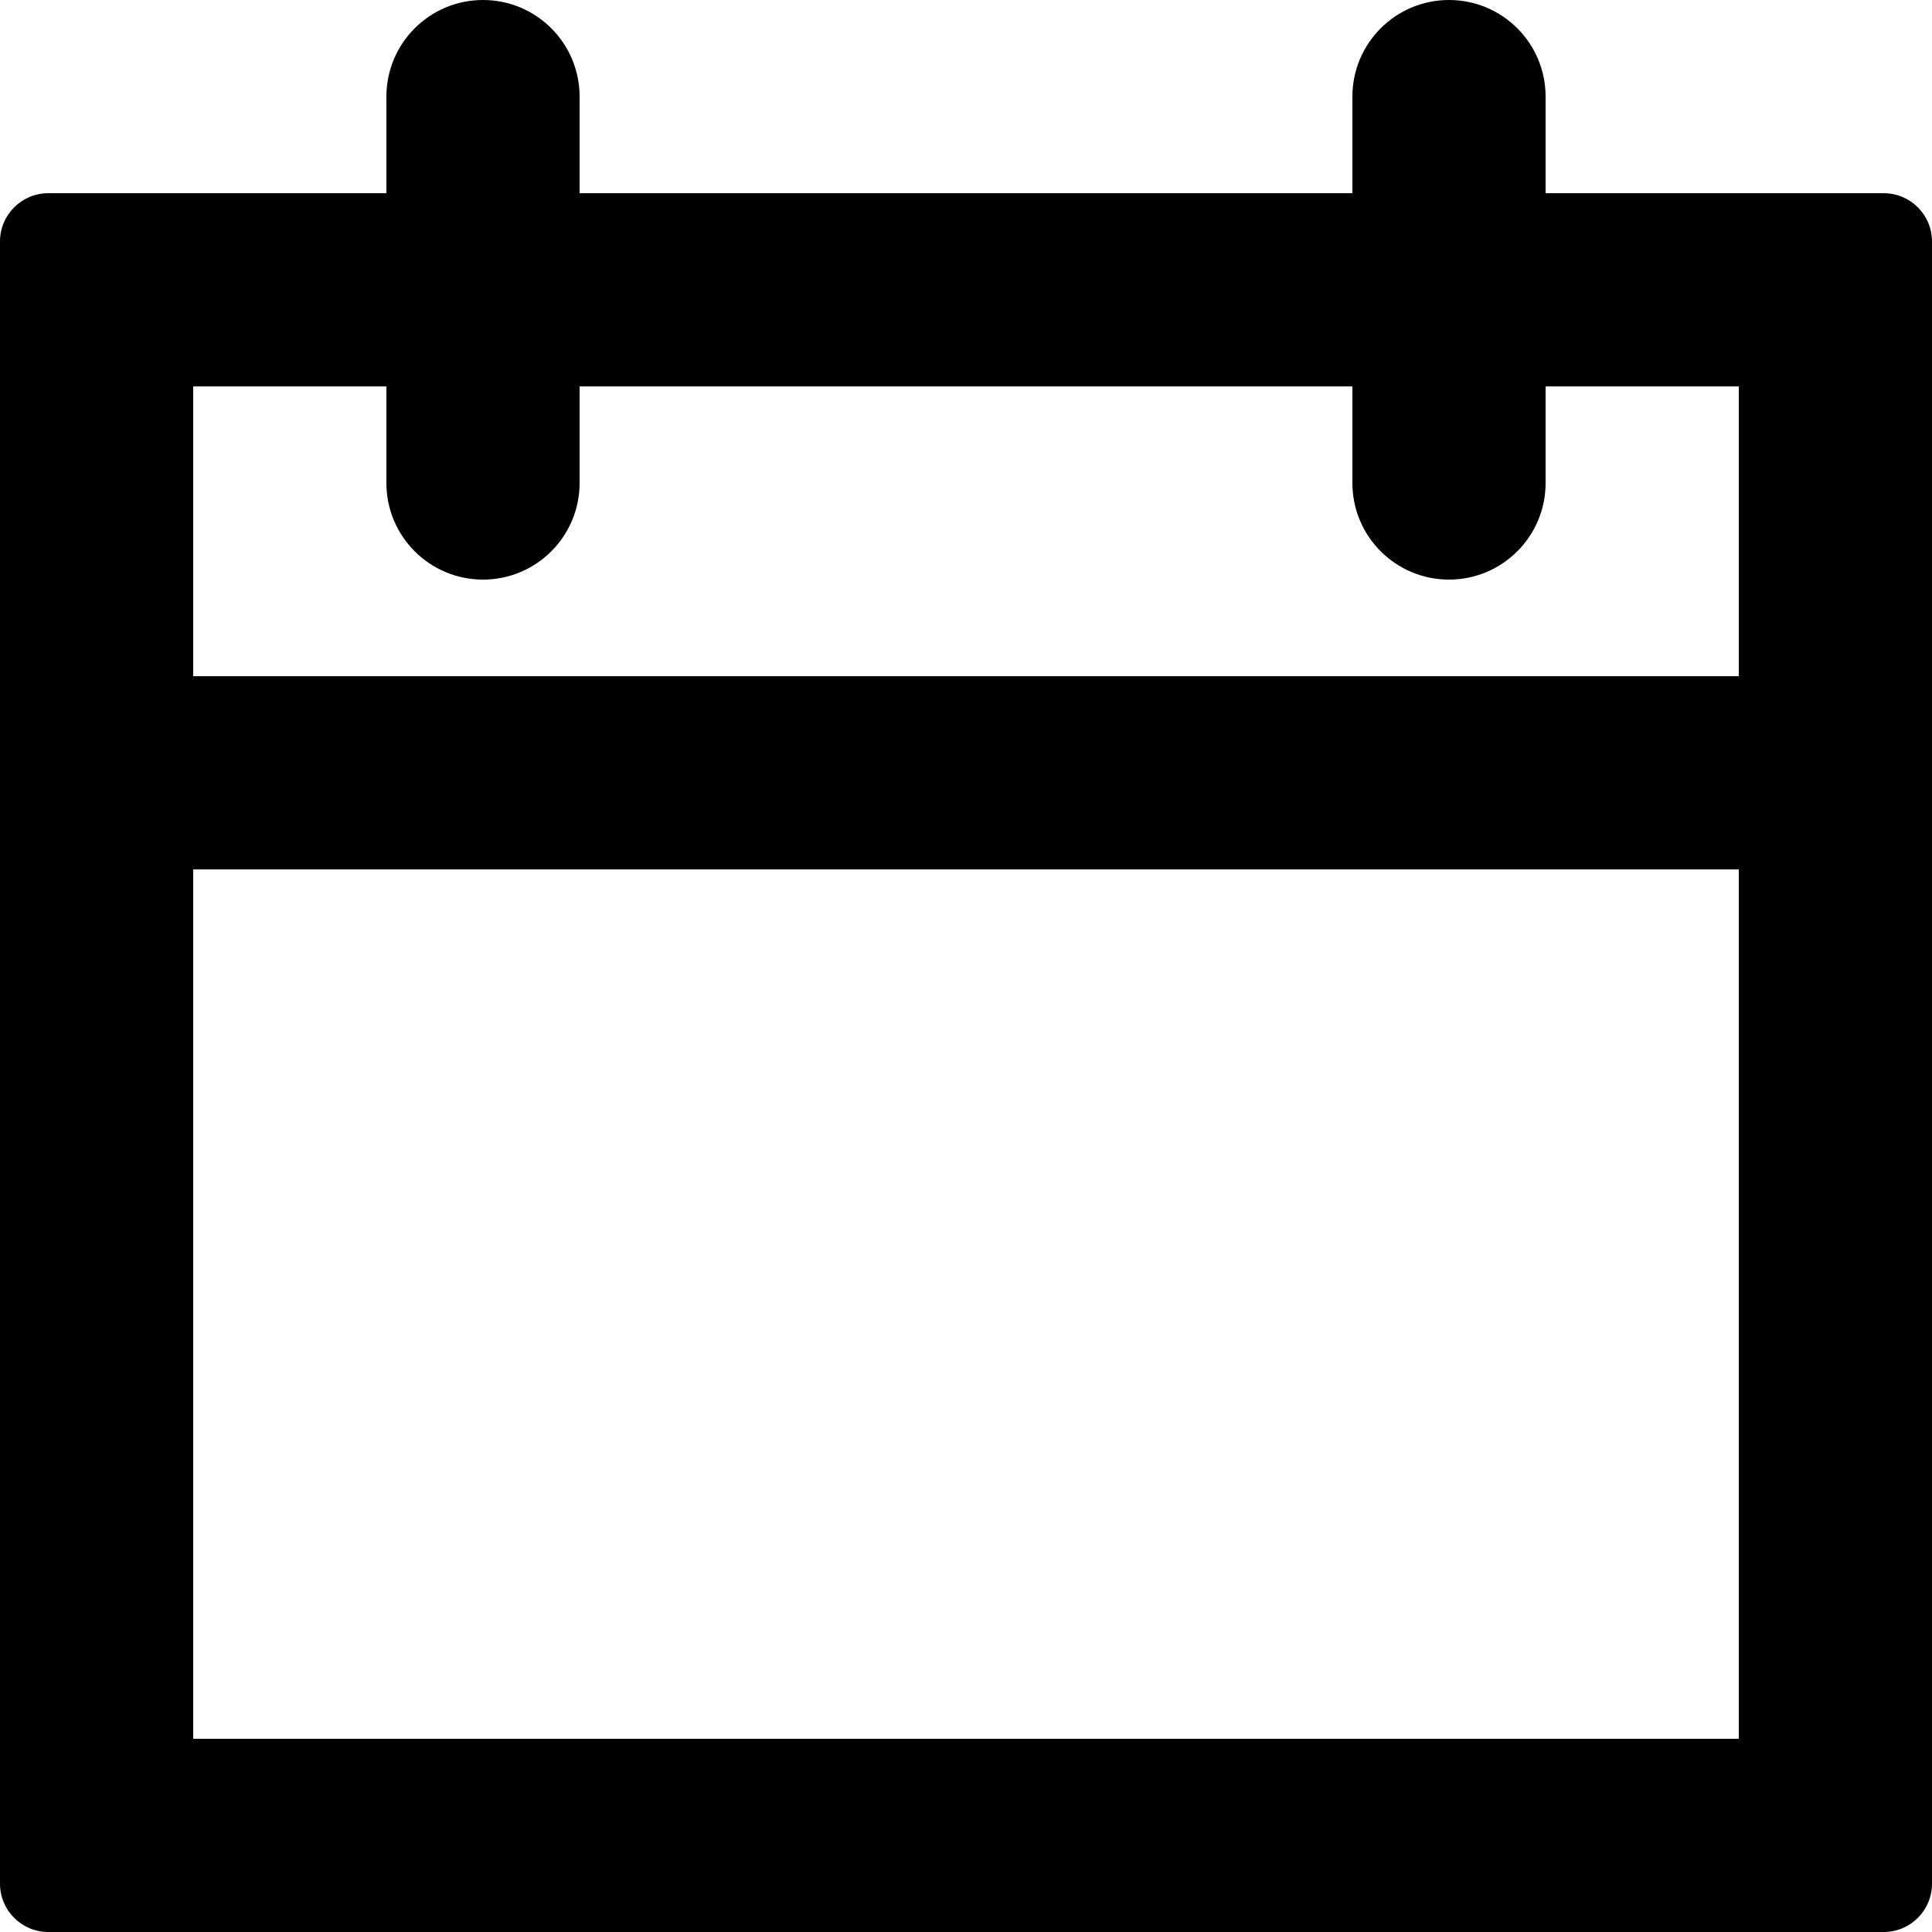
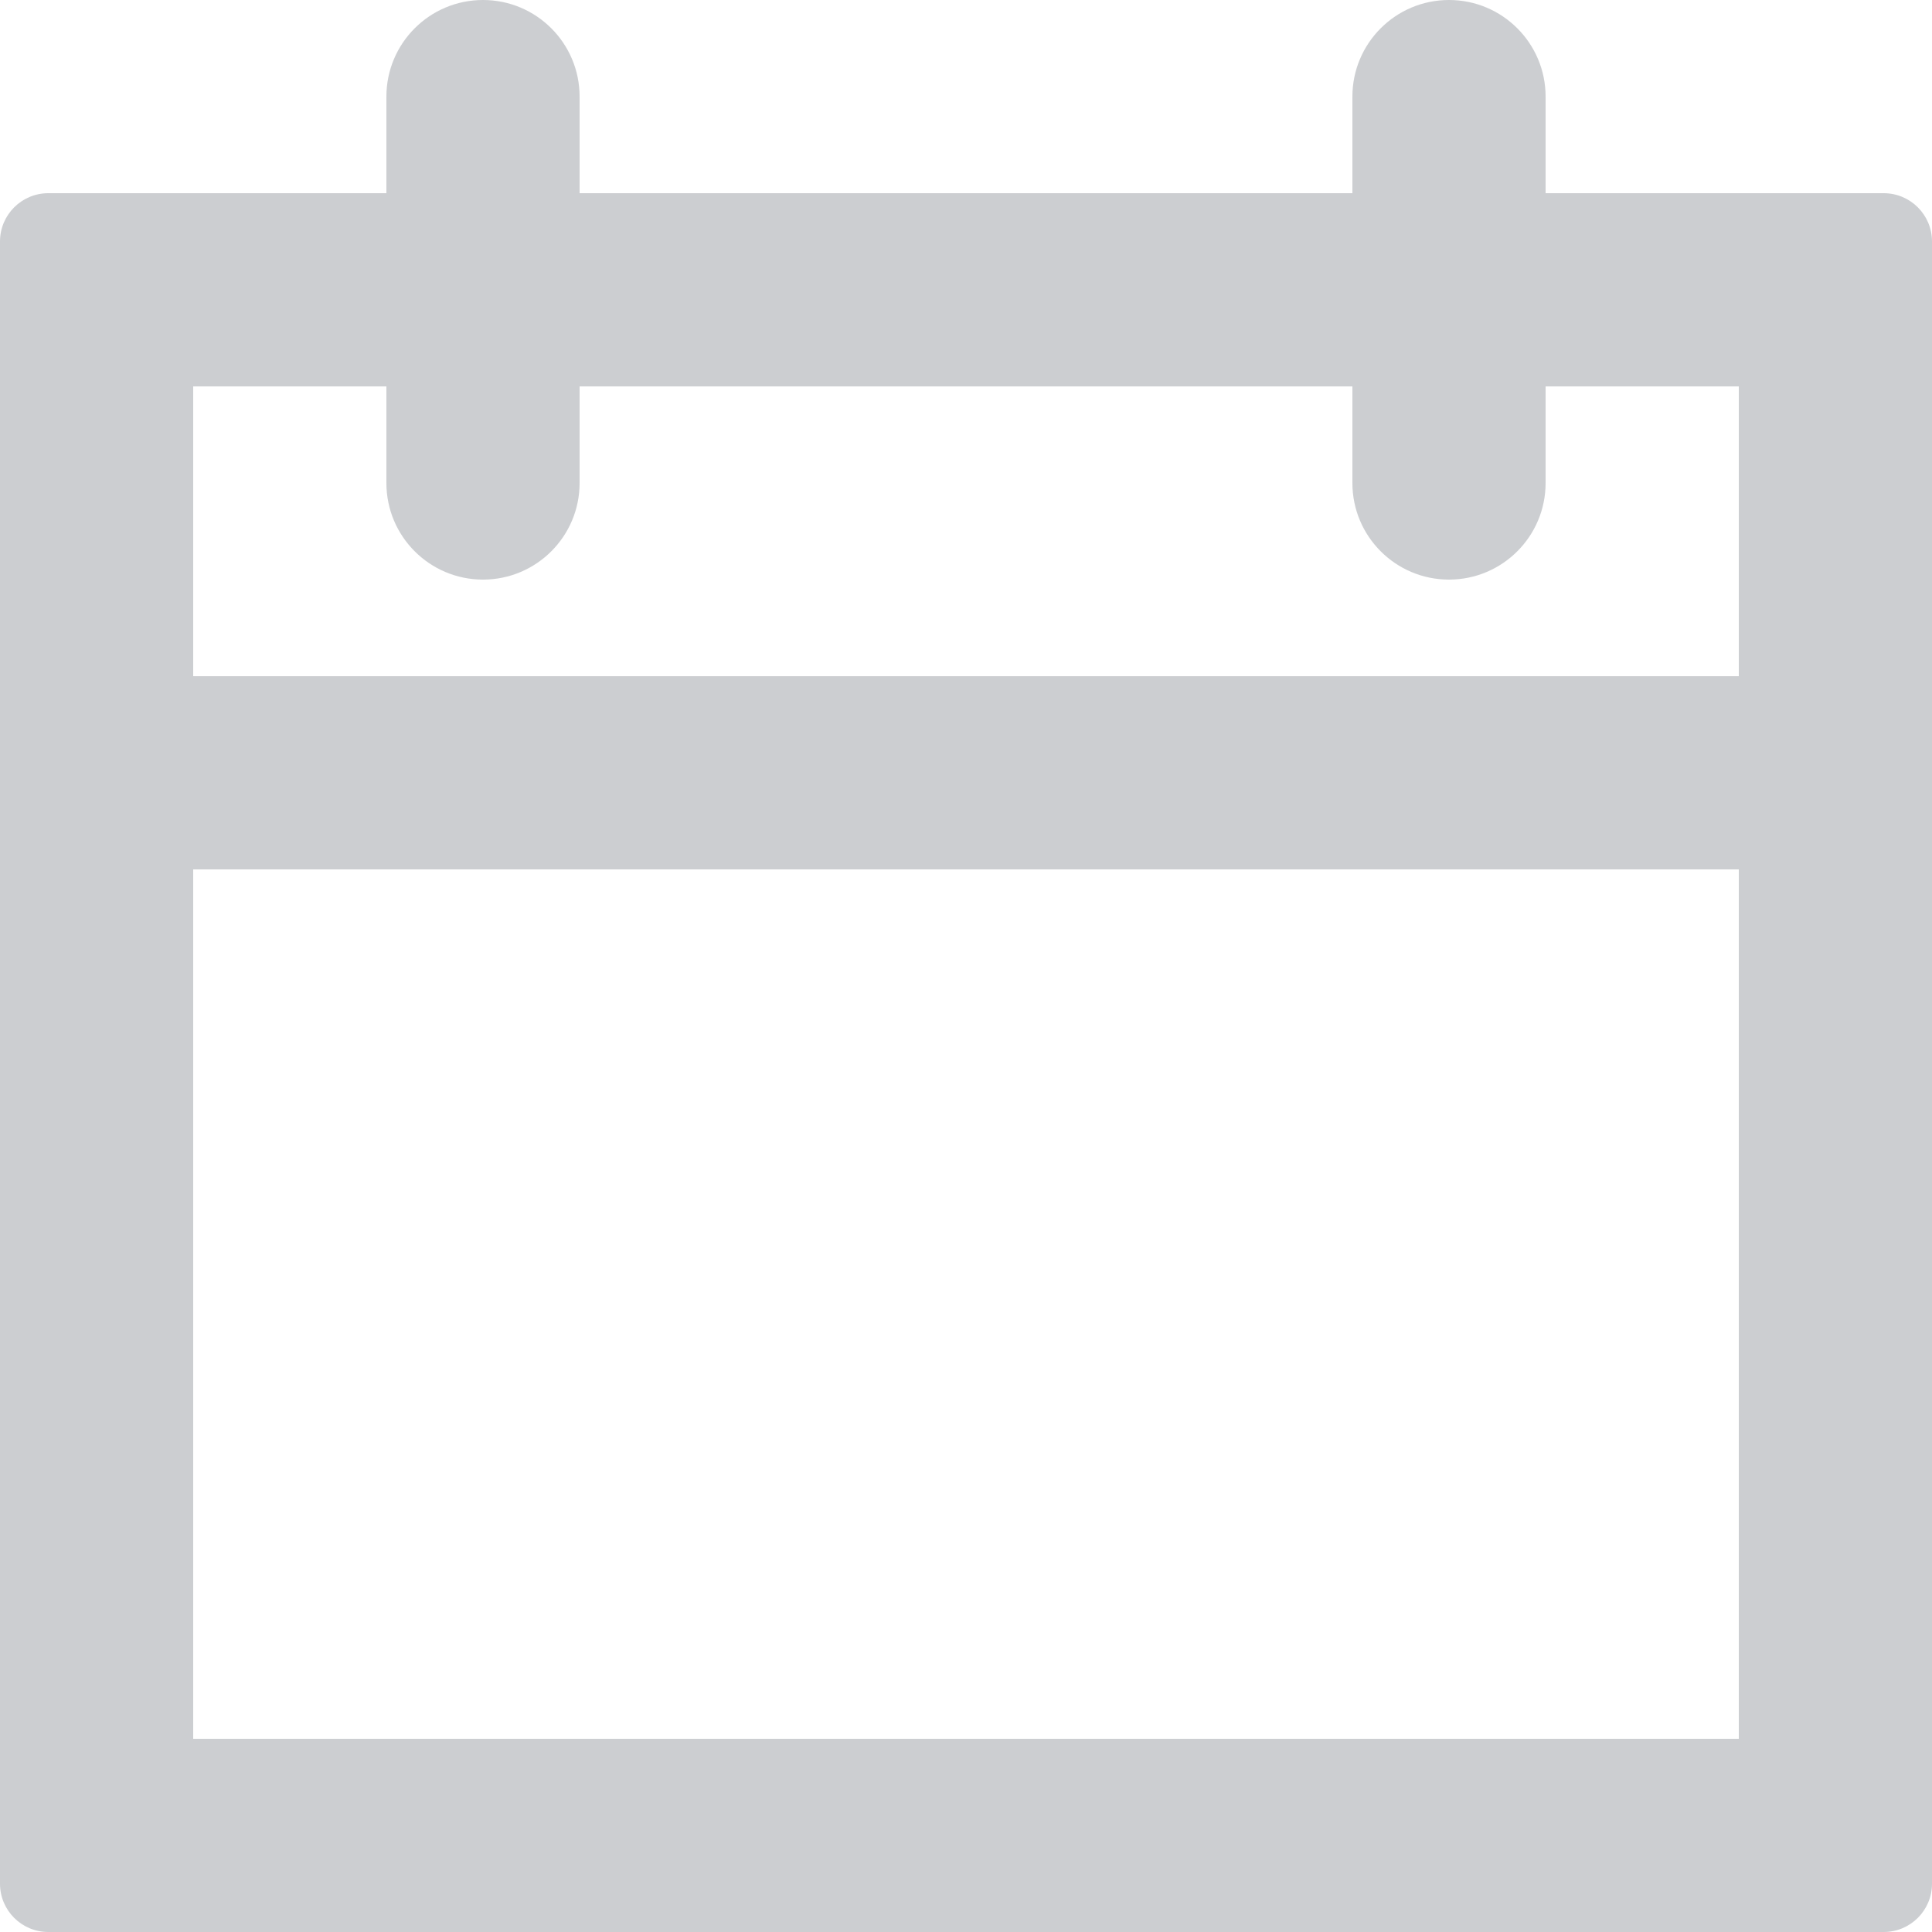
<svg xmlns="http://www.w3.org/2000/svg" width="20" height="20" viewBox="0 0 20 20">
-   <path d="M3005.5,602H3002v-1a1,1,0,1,0-2,0v1h-8v-1a1,1,0,1,0-2,0v1h-3.5a.5.5,0,0,0-.5.5v17a.5.5,0,0,0,.5.5h19a.5.5,0,0,0,.5-.5v-17A.5.5,0,0,0,3005.5,602Zm-15.5,2v1a1,1,0,1,0,2,0v-1h8v1a1,1,0,1,0,2,0v-1h2v3h-16v-3Zm-2,14v-9h16v9Z" transform="translate(-2986 -600)" />
+   <defs>
+     <style>
+       .cls-1 {
+         fill: #ccced1;
+       }
+     </style>
+   </defs>
+   <path class="cls-1" d="M3005.5,602H3002v-1a1,1,0,1,0-2,0v1h-8v-1a1,1,0,1,0-2,0v1h-3.5a.5.5,0,0,0-.5.5v17a.5.5,0,0,0,.5.5h19a.5.5,0,0,0,.5-.5v-17A.5.5,0,0,0,3005.5,602Zm-15.5,2v1a1,1,0,1,0,2,0v-1h8v1a1,1,0,1,0,2,0v-1h2v3h-16v-3Zm-2,14v-9h16v9Z" transform="translate(-2986 -600)" />
</svg>
